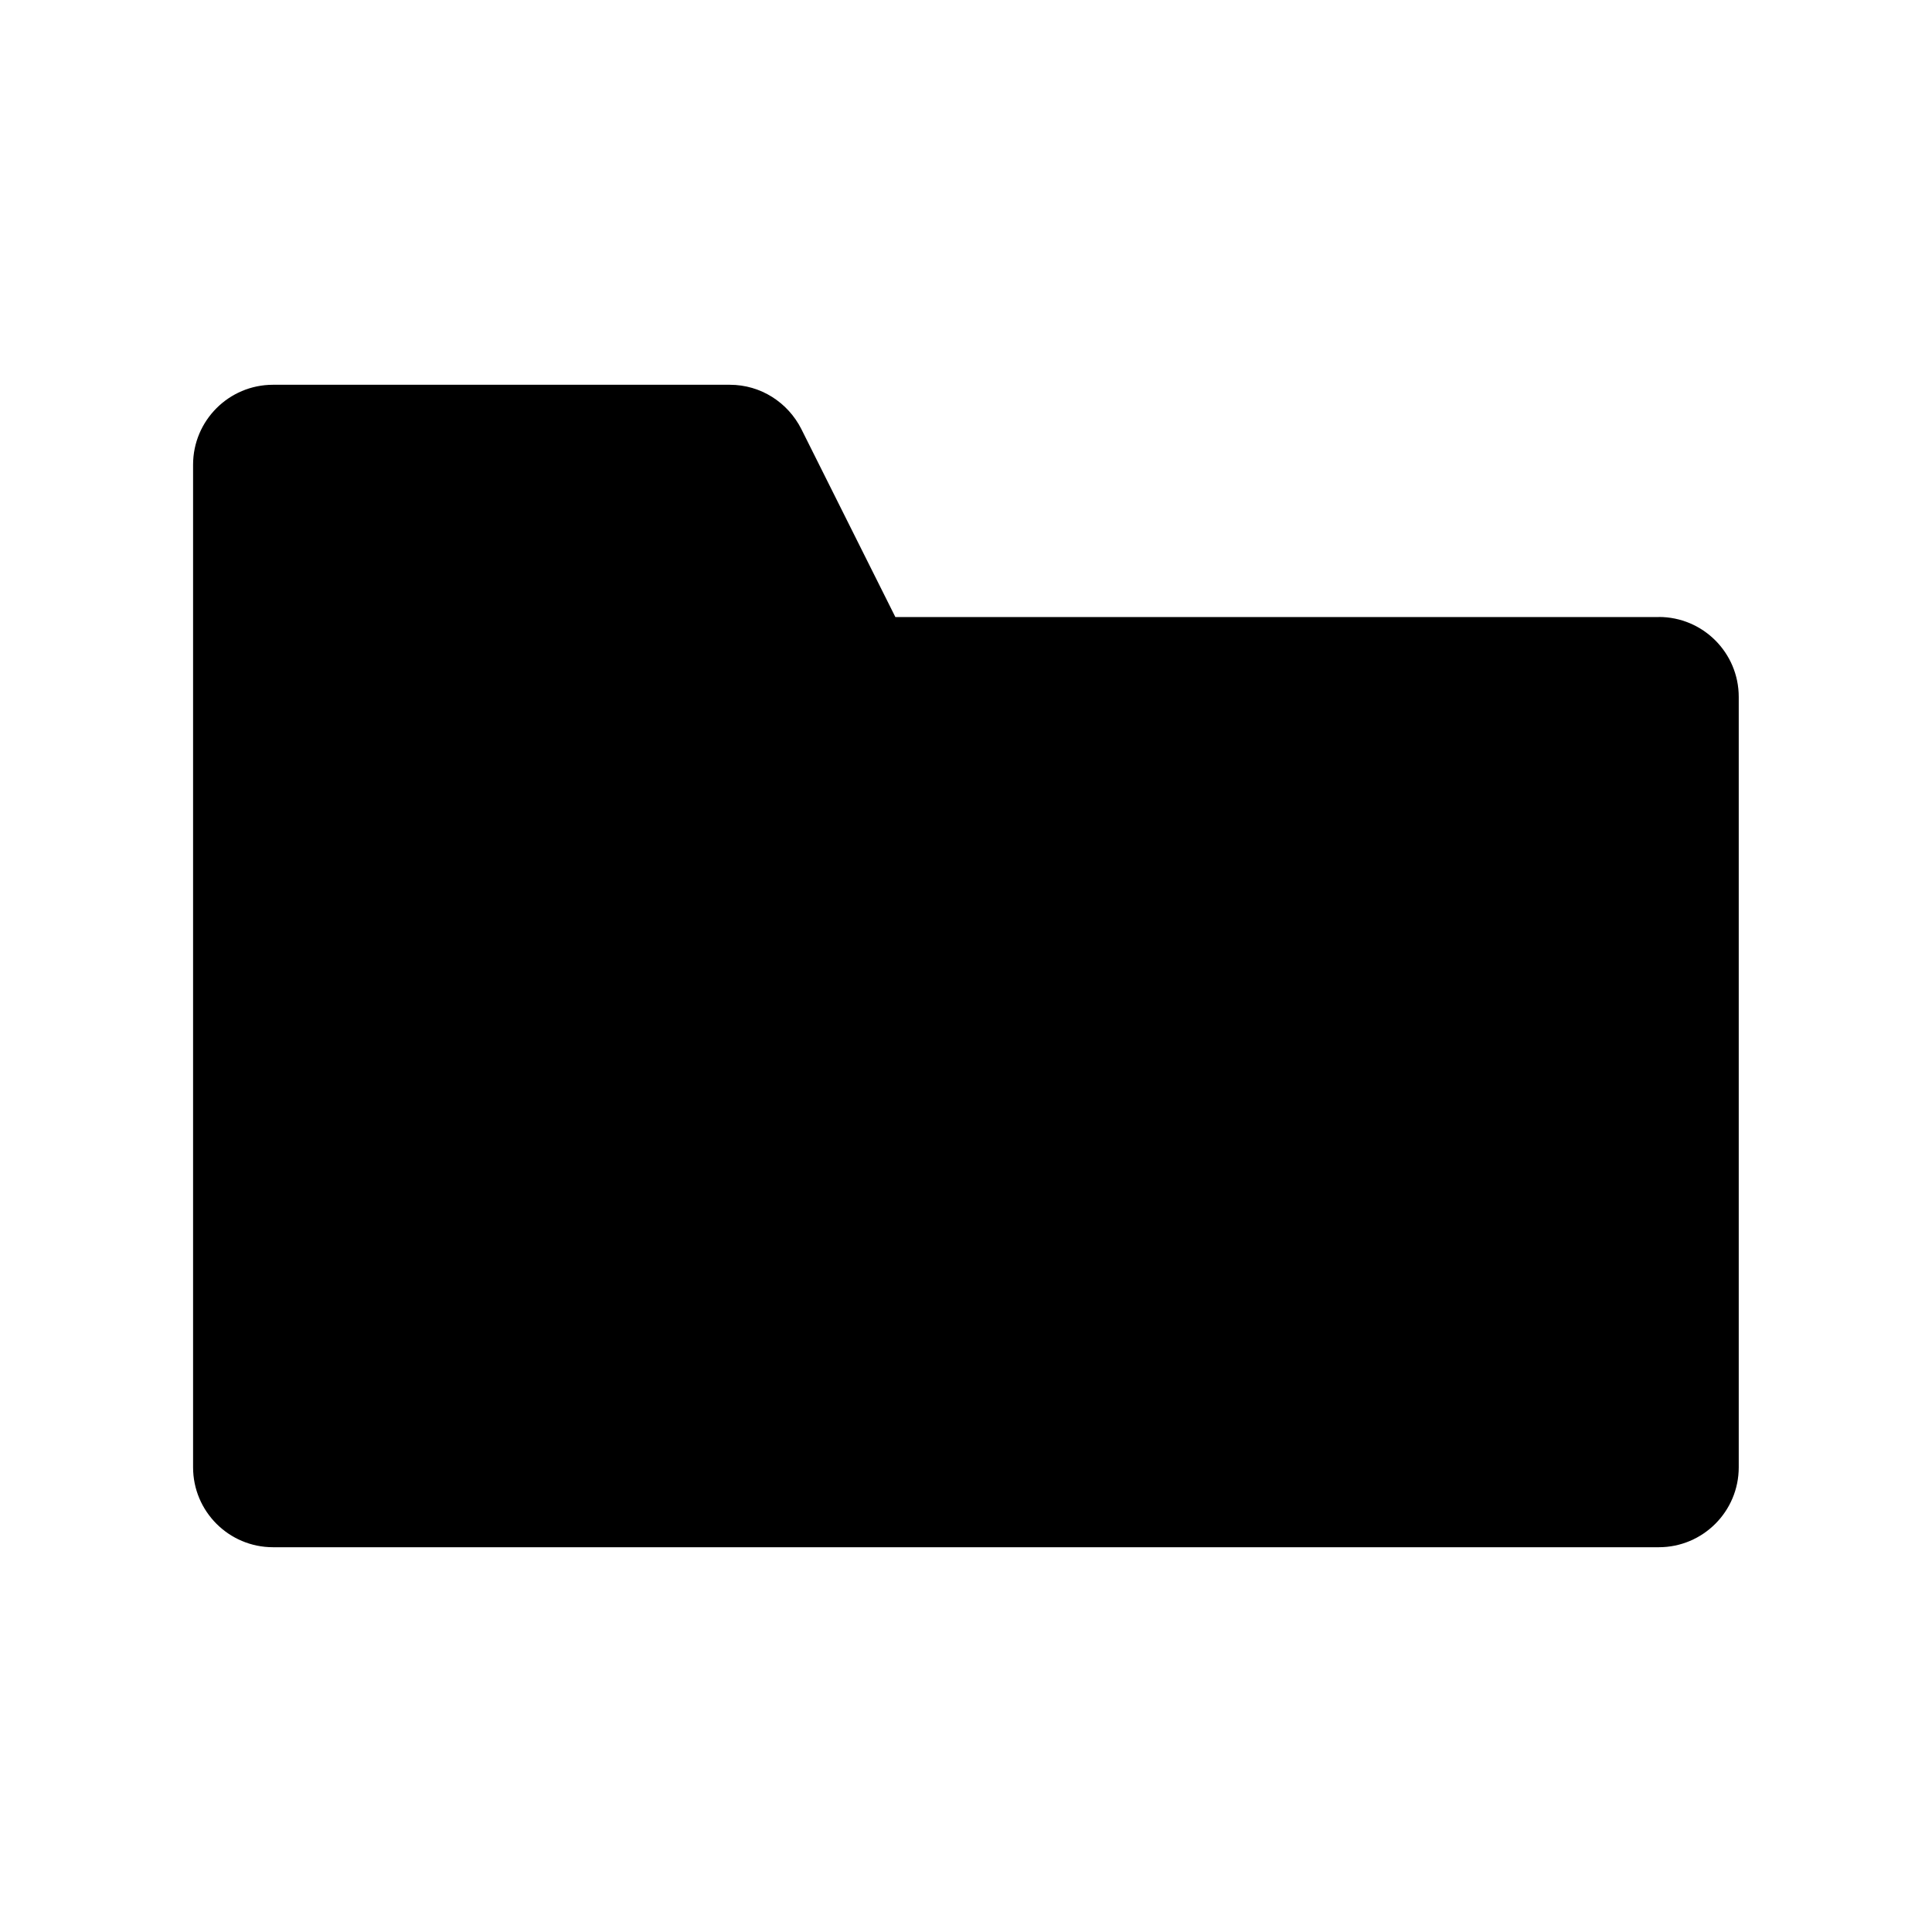
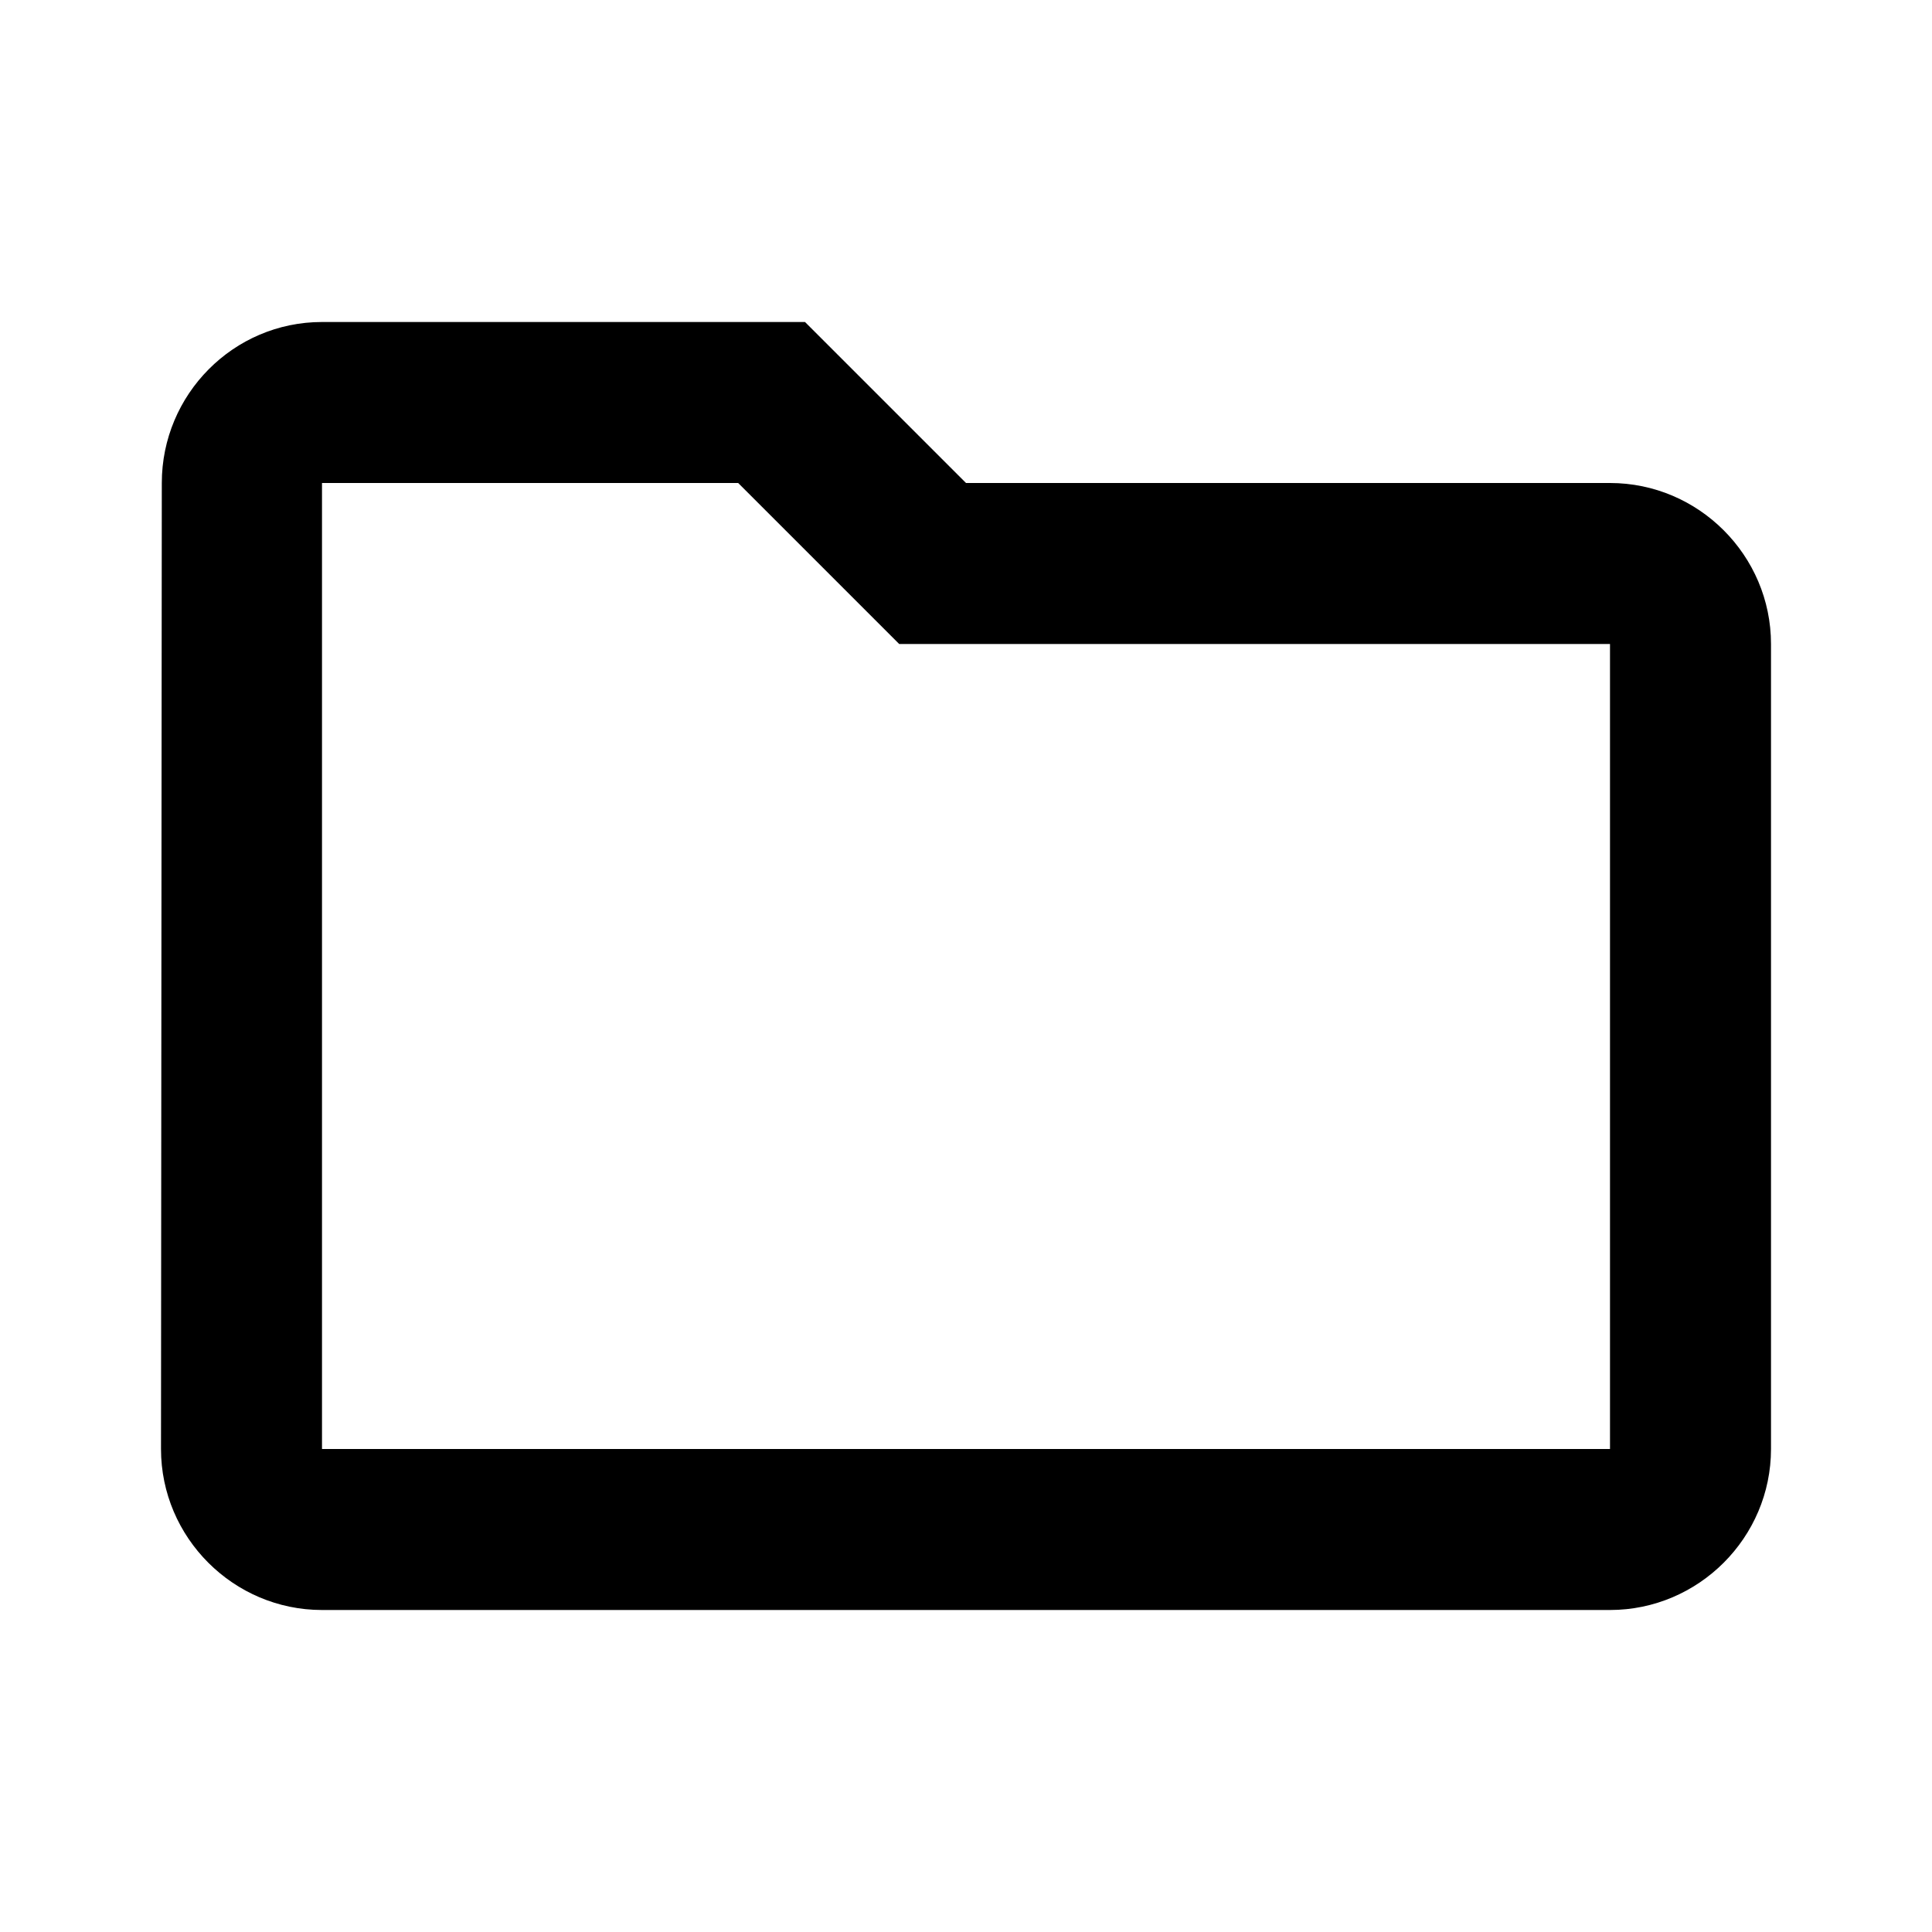
- <svg xmlns="http://www.w3.org/2000/svg" version="1.1" width="32" height="32" viewBox="0 0 32 32">
-   <path d="M27.476 10.22h-12.646l-1.558-3.115c-0.222-0.437-0.669-0.732-1.184-0.732h-7.566c-0.731 0-1.324 0.593-1.324 1.324v0 16.606c0 0.731 0.593 1.324 1.324 1.324h22.953c0.731 0 1.324-0.593 1.324-1.324v0-12.76c0-0.731-0.593-1.324-1.324-1.324v0z" />
+ <svg xmlns="http://www.w3.org/2000/svg" height="24px" viewBox="0 0 24 24" width="24px" fill="#000000">
+   <path d="M0 0h24v24H0V0z" fill="none" />
+   <path d="M9.17 6l2 2H20v10H4V6h5.17M10 4H4c-1.1 0-1.99.9-1.99 2L2 18c0 1.1.9 2 2 2h16c1.1 0 2-.9 2-2V8c0-1.1-.9-2-2-2h-8l-2-2z" />
</svg>
